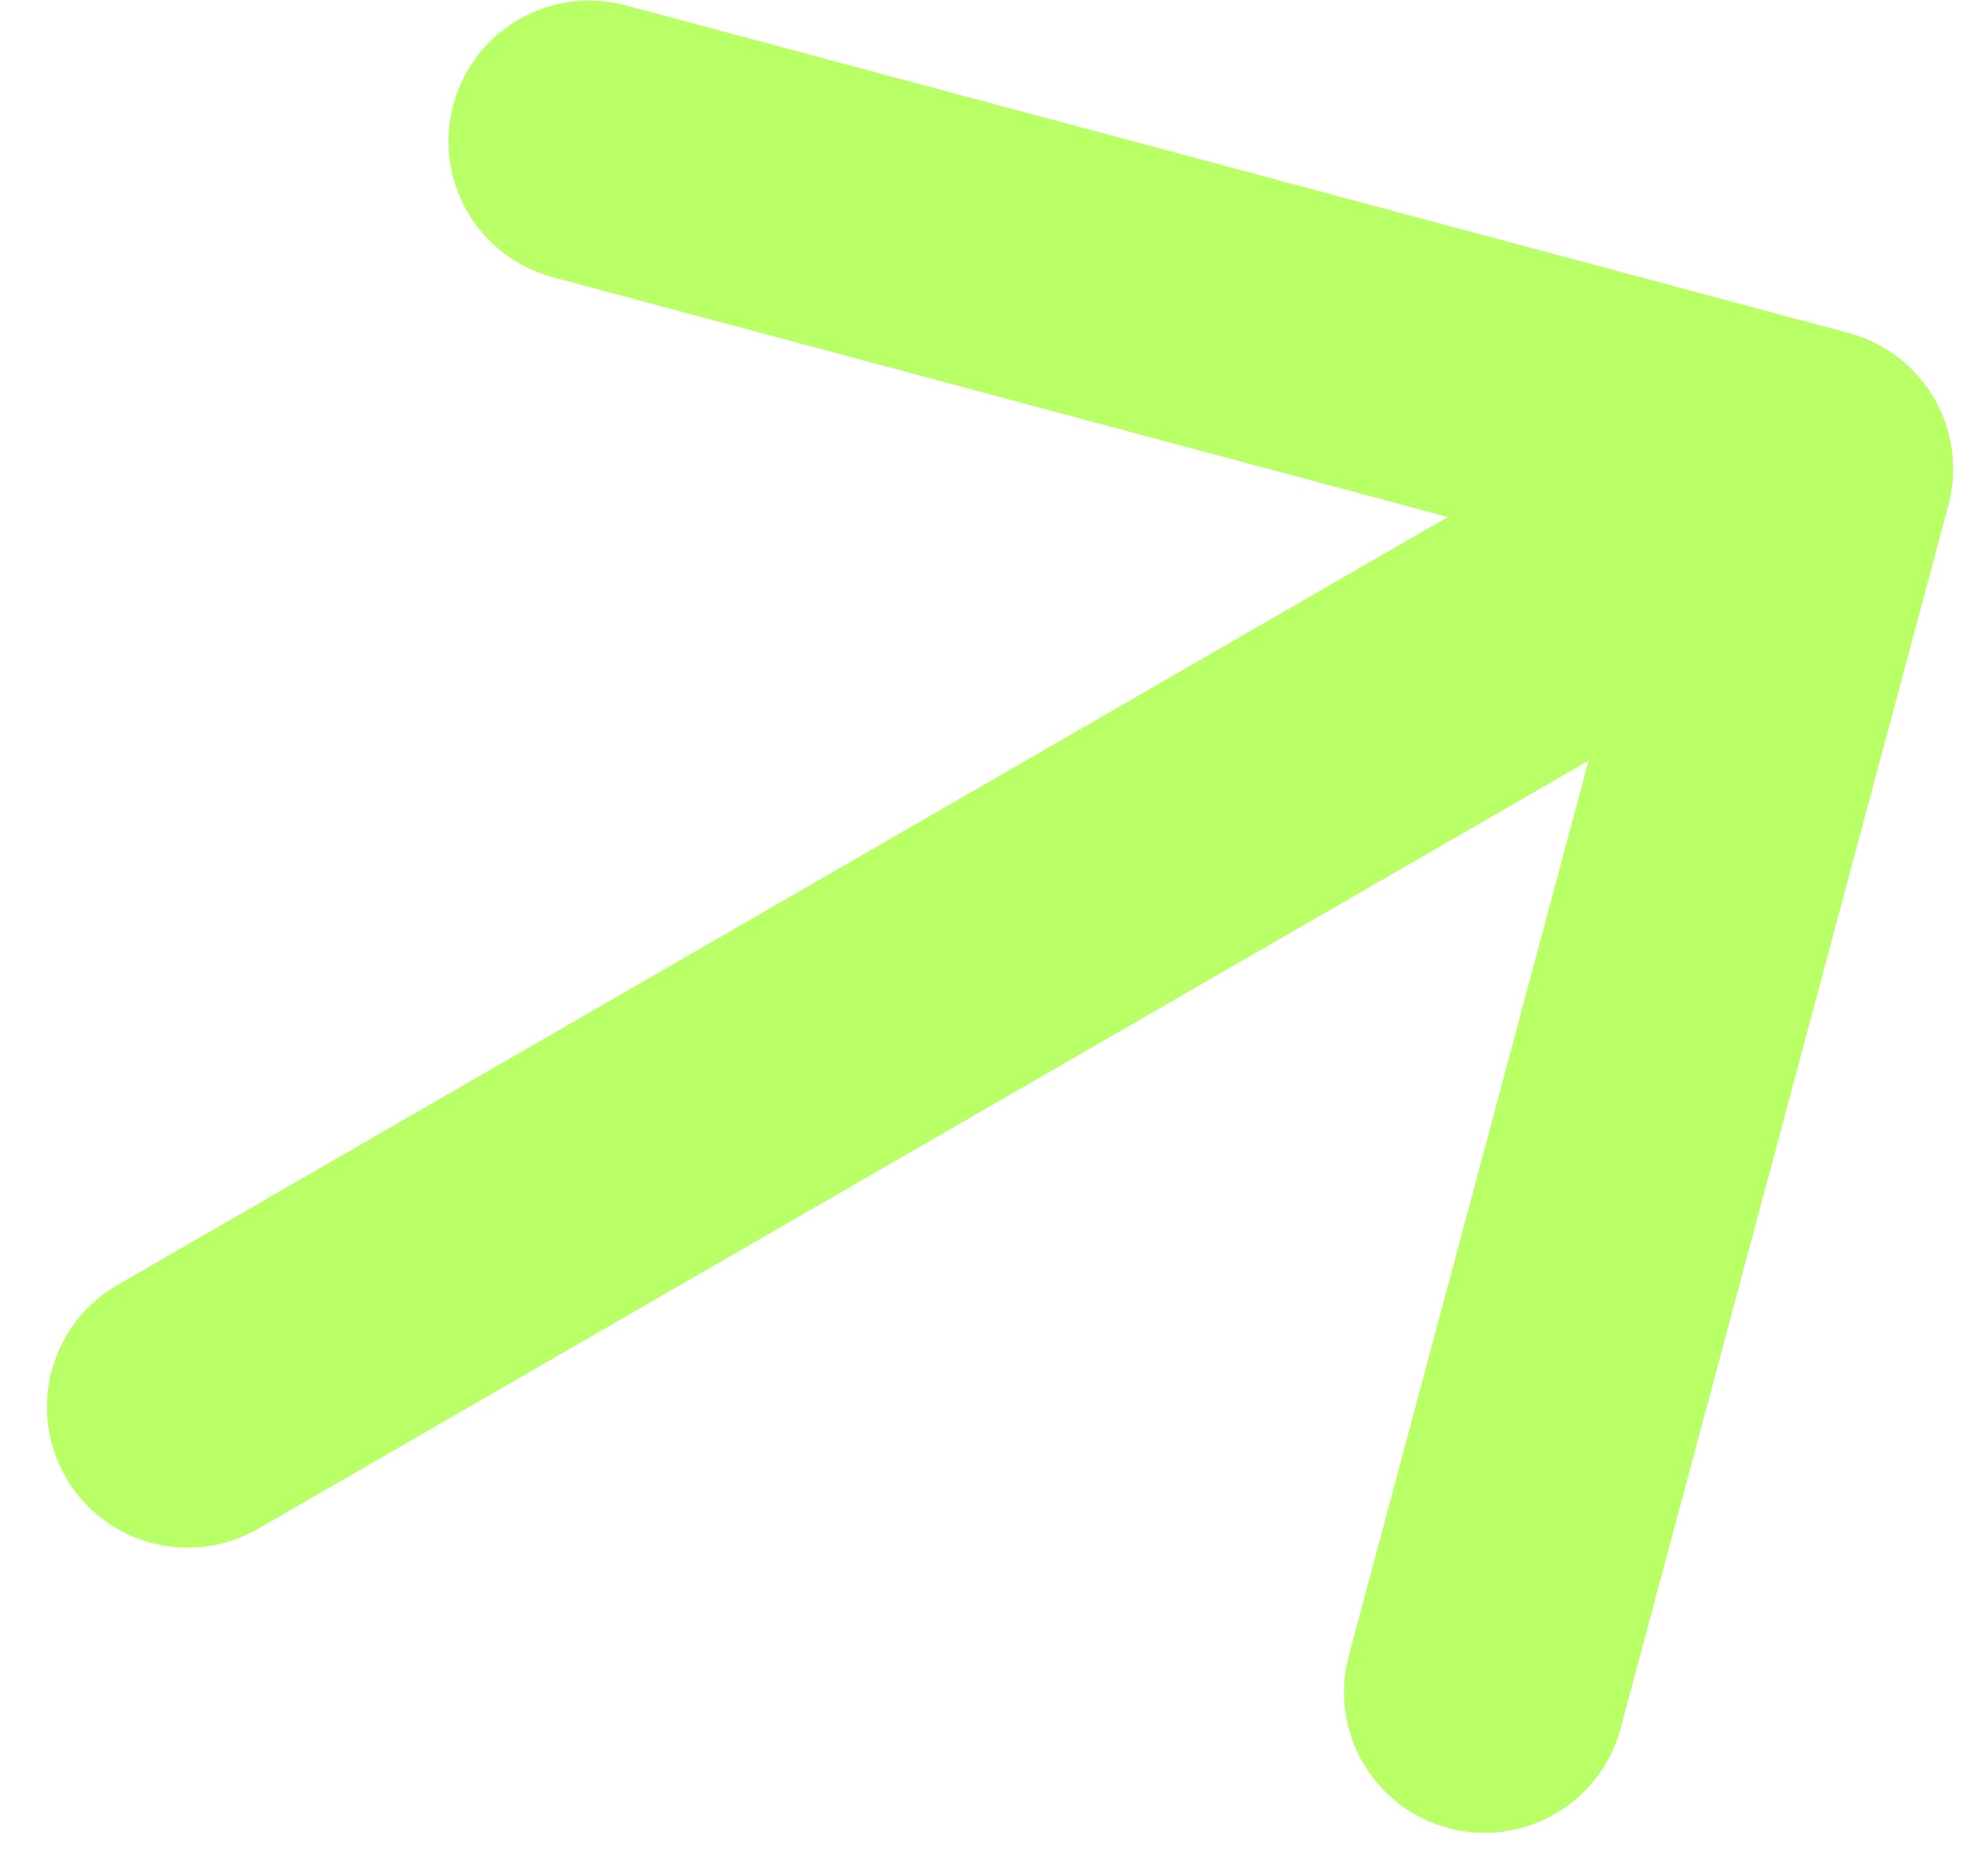
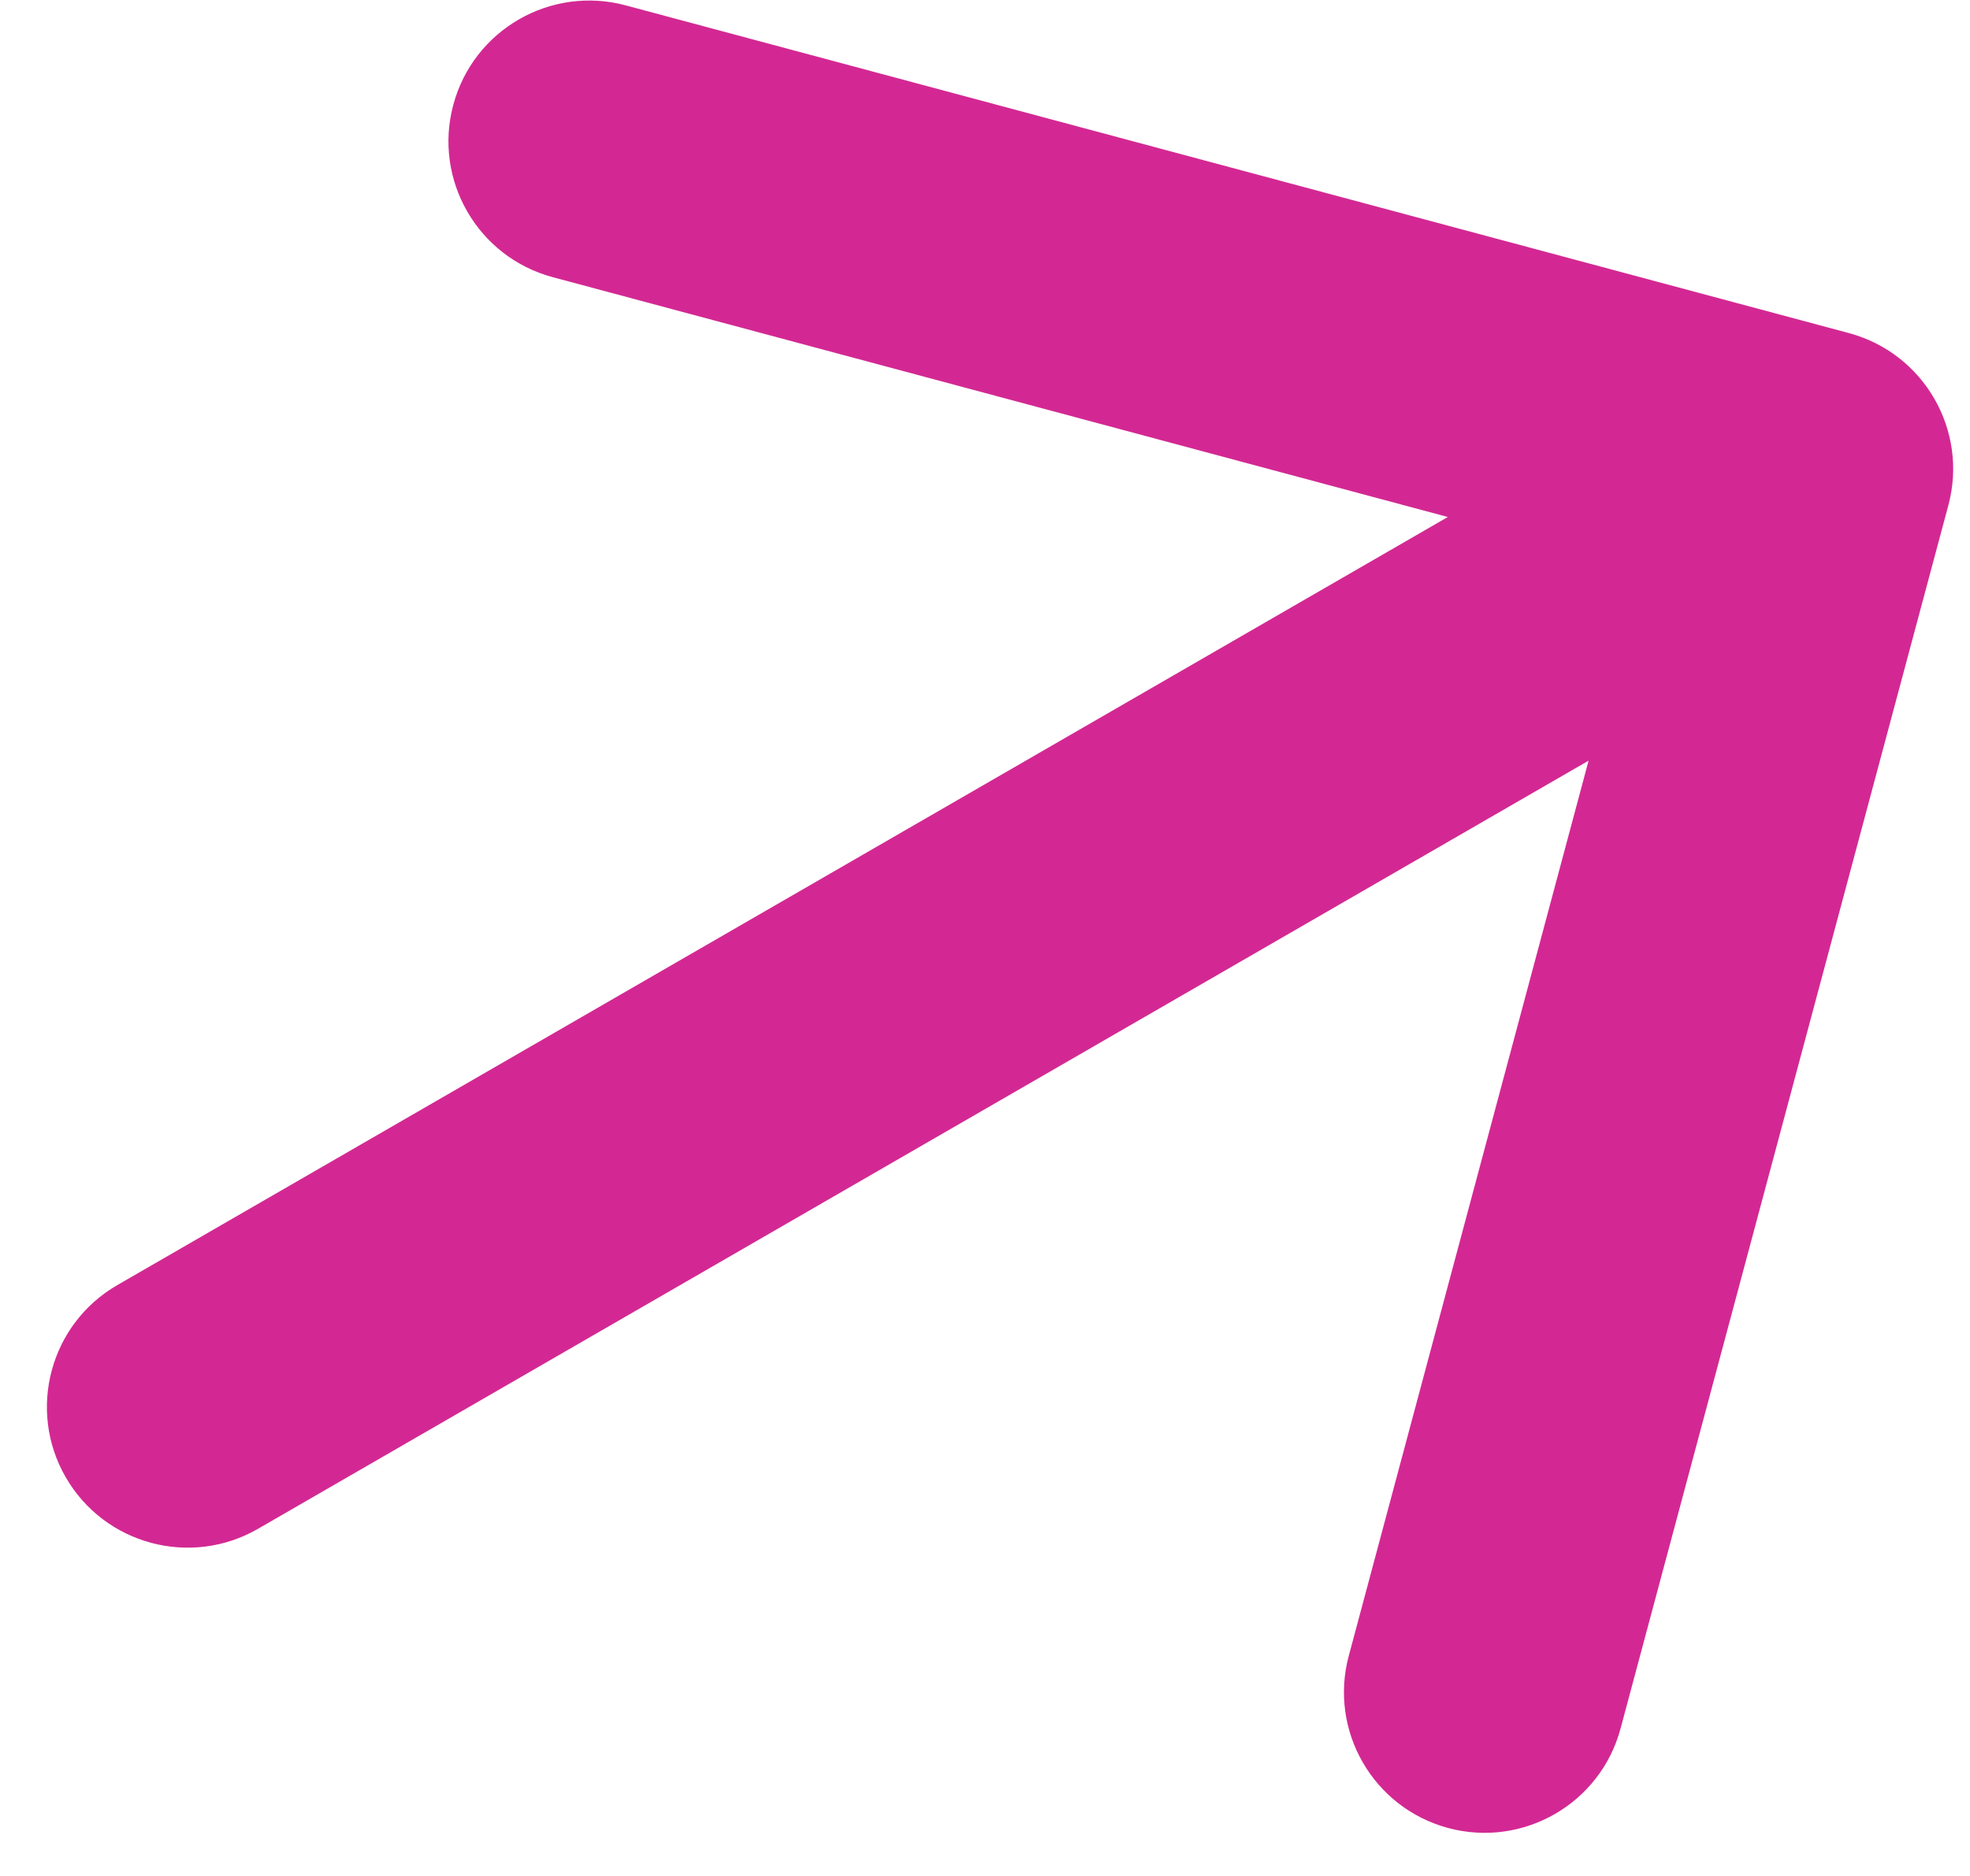
<svg xmlns="http://www.w3.org/2000/svg" width="21" height="20" viewBox="0 0 21 20" fill="none">
  <g id="Icon">
-     <path id="Arrow 1" d="M1.25 13.701C0.533 14.115 0.287 15.033 0.701 15.75C1.115 16.467 2.033 16.713 2.75 16.299L1.25 13.701ZM20.769 5.388C20.984 4.588 20.509 3.766 19.709 3.551L6.669 0.057C5.869 -0.157 5.046 0.318 4.832 1.118C4.617 1.918 5.092 2.74 5.892 2.955L17.483 6.061L14.378 17.652C14.163 18.452 14.638 19.274 15.438 19.489C16.238 19.703 17.061 19.228 17.275 18.428L20.769 5.388ZM2.75 16.299L20.07 6.299L18.57 3.701L1.25 13.701L2.75 16.299Z" fill="#B9FF66" />
+     <path id="Arrow 1" d="M1.25 13.701C0.533 14.115 0.287 15.033 0.701 15.75C1.115 16.467 2.033 16.713 2.75 16.299L1.25 13.701ZM20.769 5.388C20.984 4.588 20.509 3.766 19.709 3.551L6.669 0.057C5.869 -0.157 5.046 0.318 4.832 1.118C4.617 1.918 5.092 2.74 5.892 2.955L17.483 6.061L14.378 17.652C14.163 18.452 14.638 19.274 15.438 19.489C16.238 19.703 17.061 19.228 17.275 18.428L20.769 5.388ZM2.75 16.299L20.07 6.299L18.57 3.701L1.25 13.701L2.75 16.299Z" fill="#D32893" />
  </g>
</svg>
